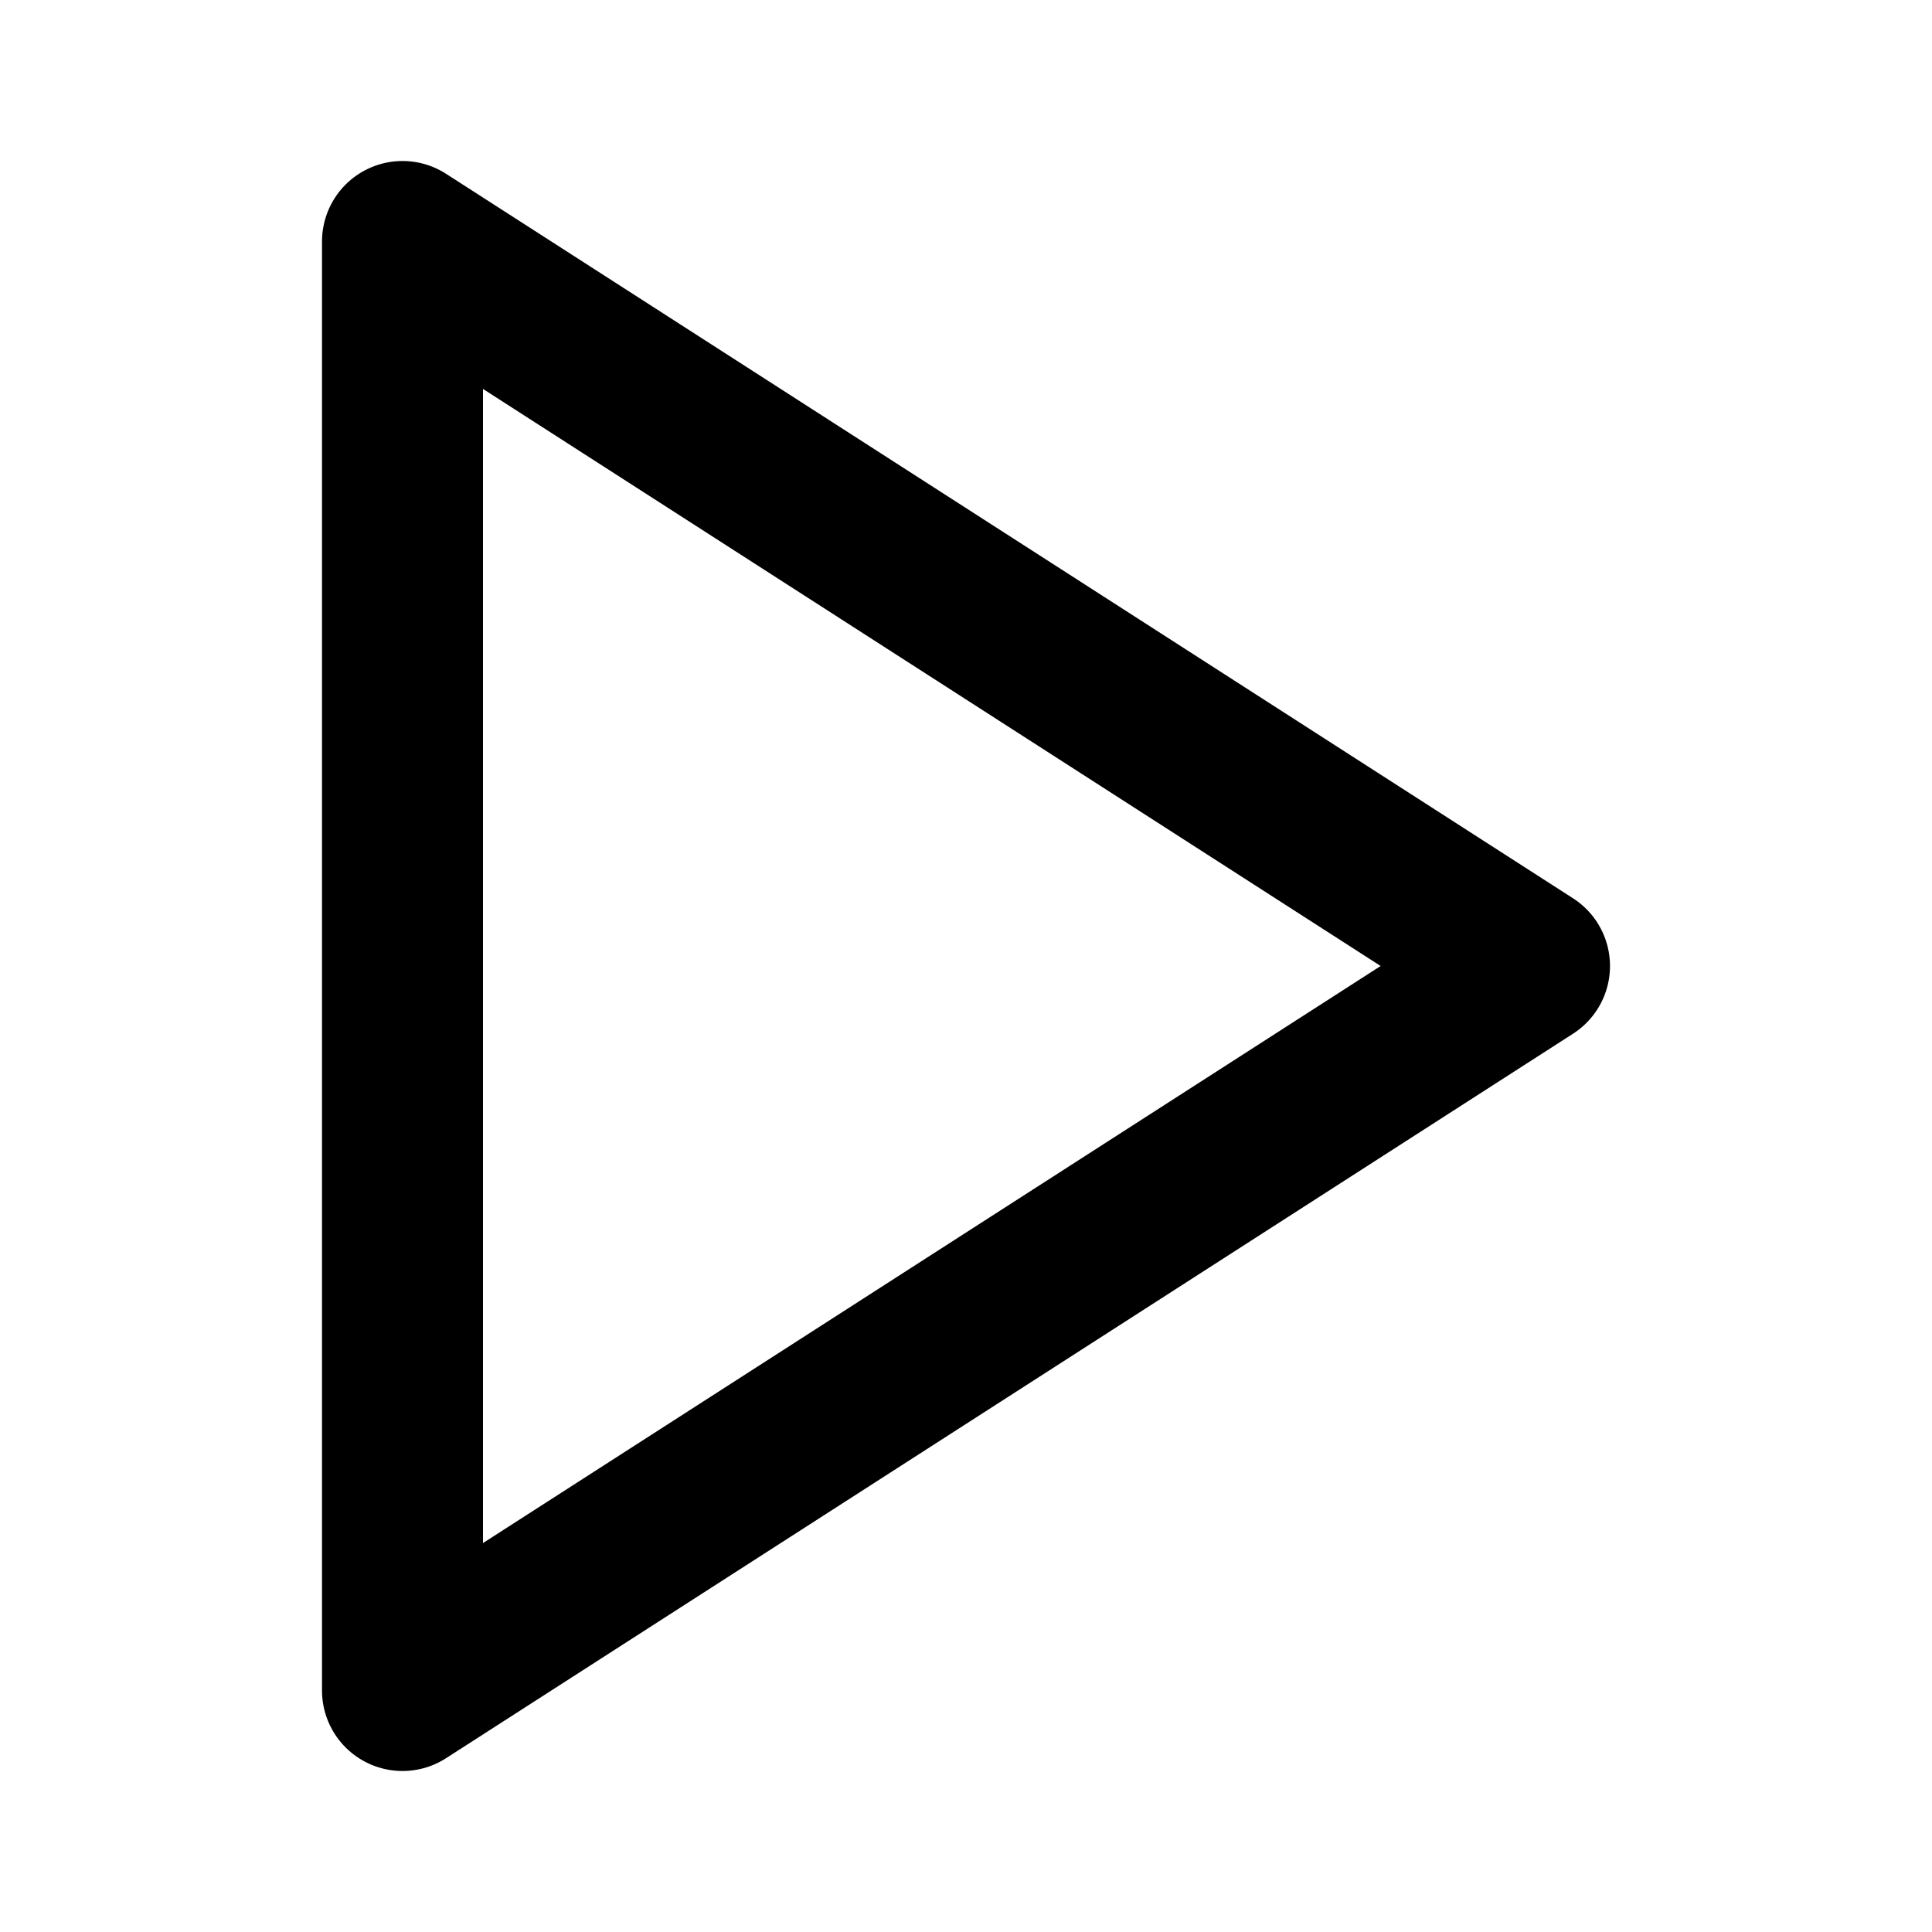
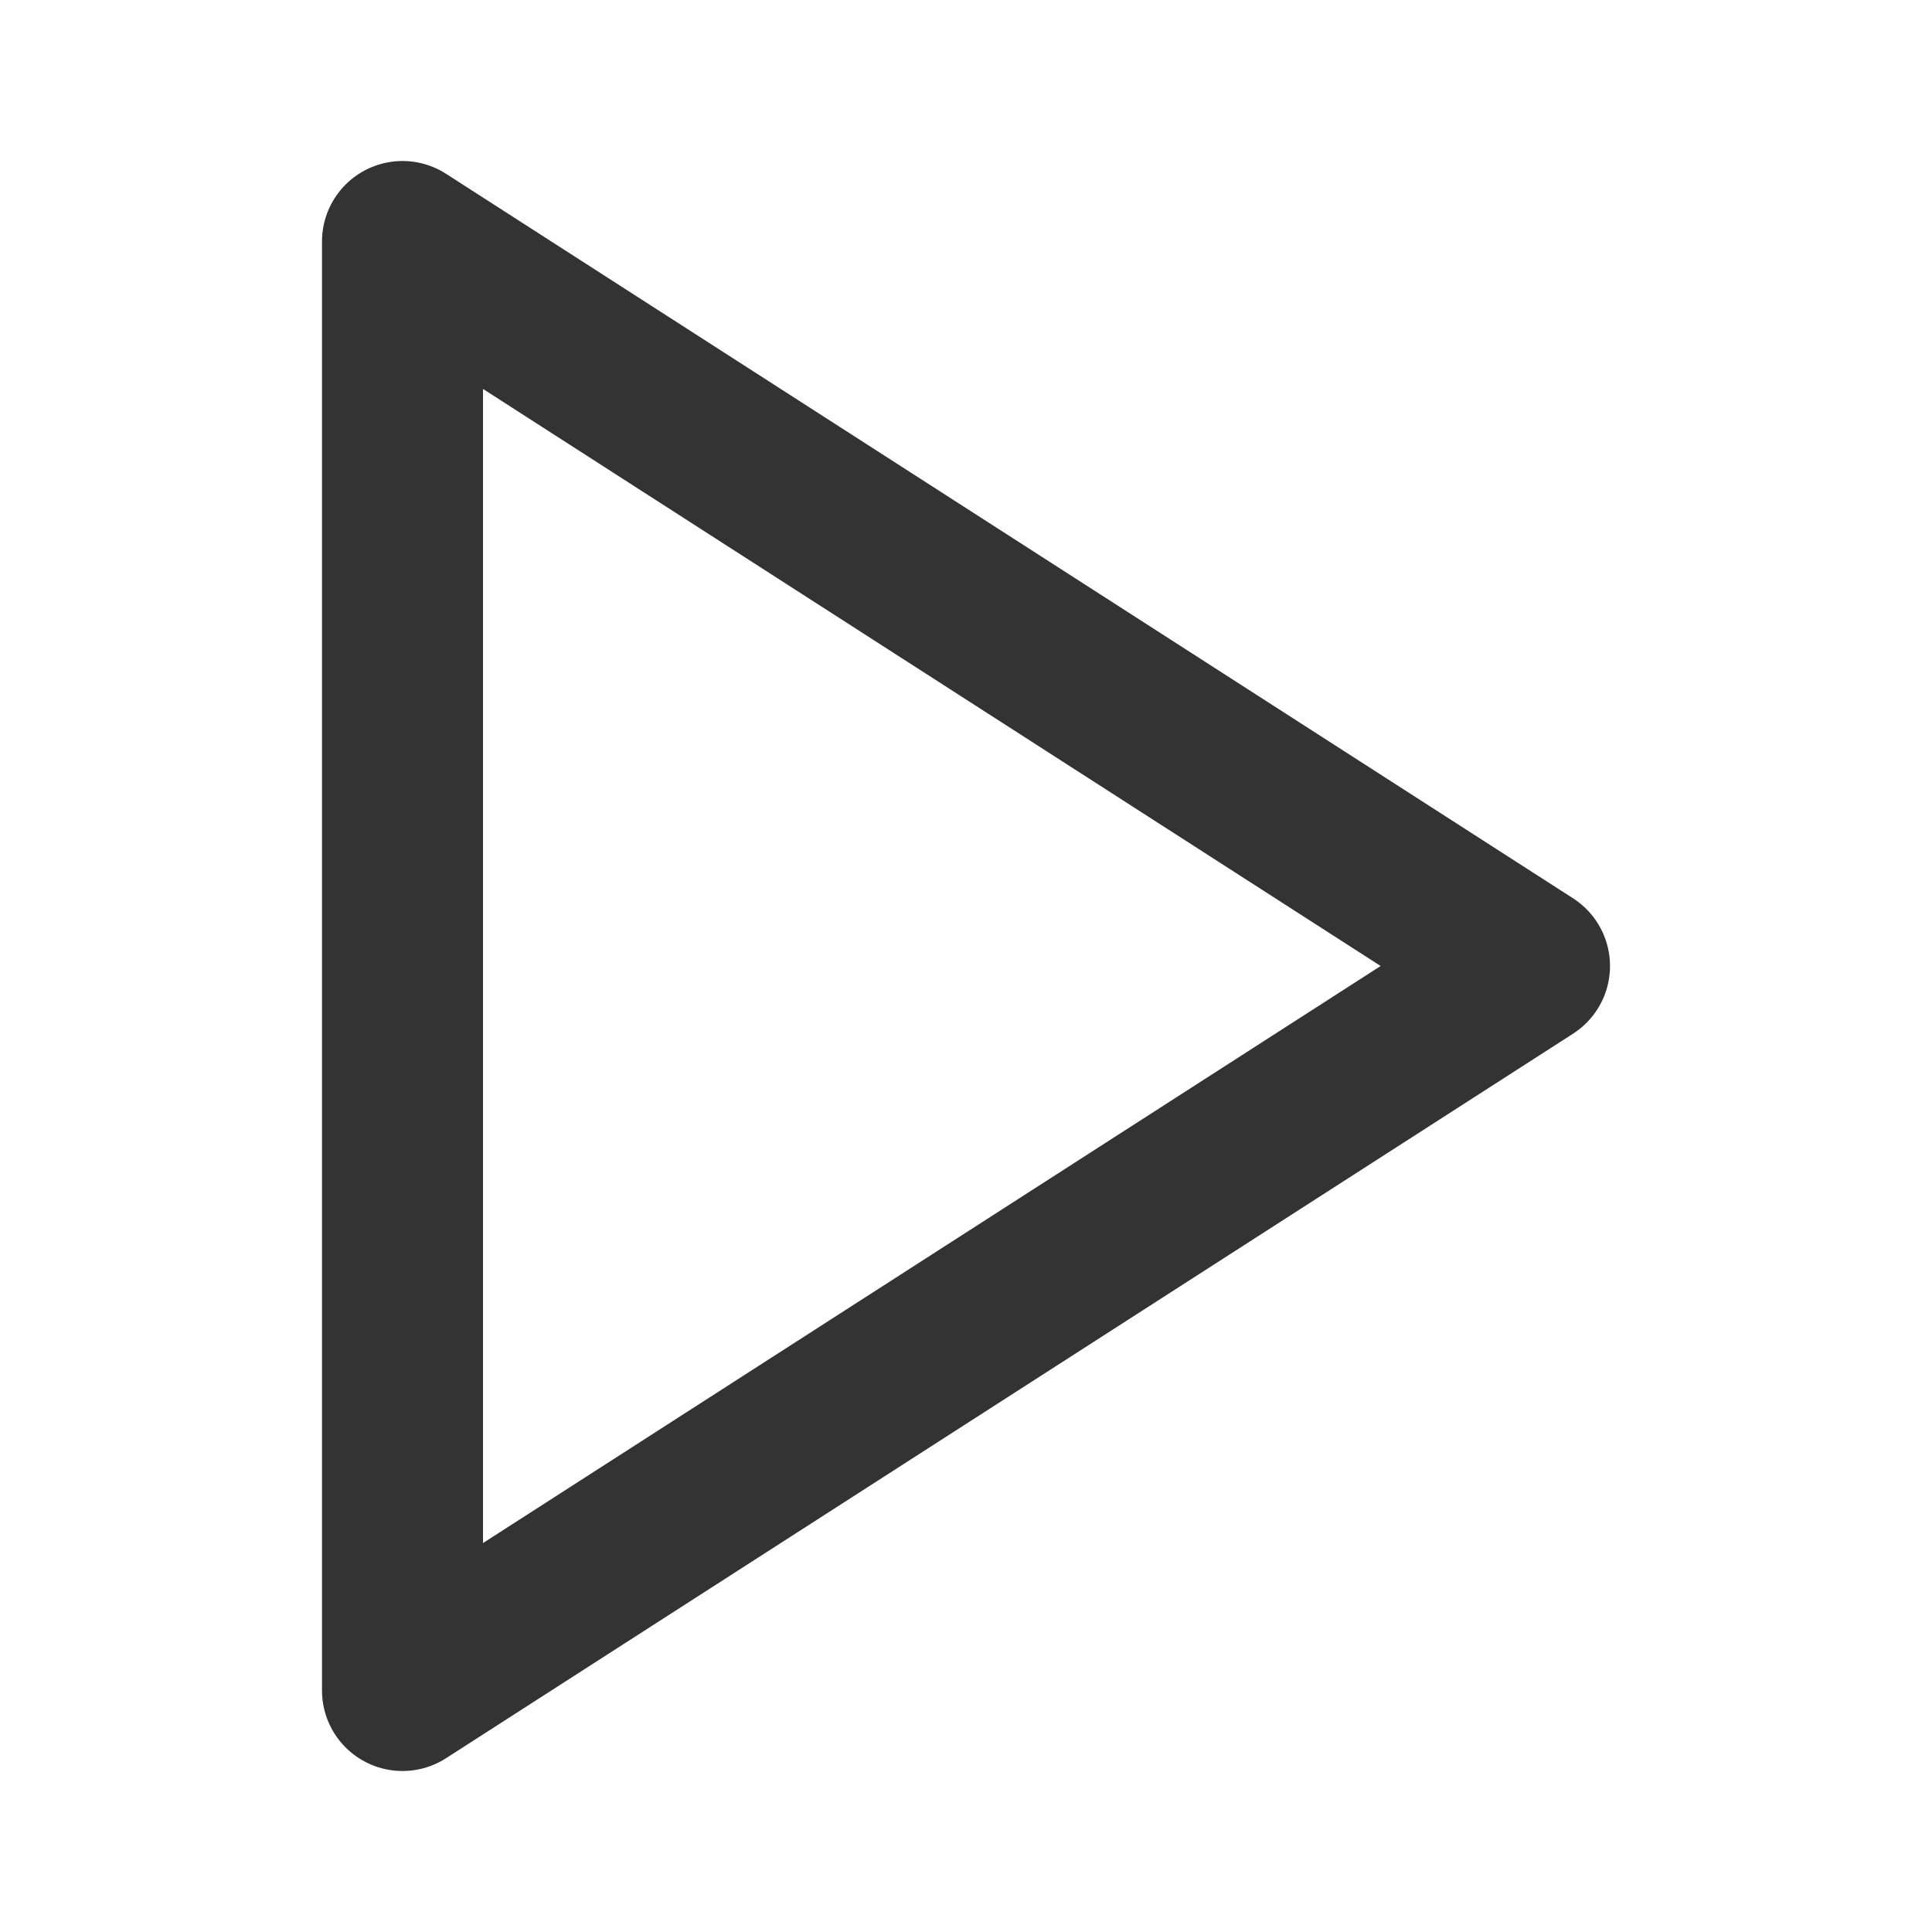
- <svg xmlns="http://www.w3.org/2000/svg" width="24" height="24" viewBox="0 0 24 24" fill="none" stroke="currentColor" stroke-width="2" stroke-linecap="round" stroke-linejoin="round">
+ <svg xmlns="http://www.w3.org/2000/svg" width="24" height="24" viewBox="0 0 24 24" fill="none" stroke="#333333" stroke-width="2" stroke-linecap="round" stroke-linejoin="round">
  <polygon points="5 3 19 12 5 21 5 3" />
</svg>
